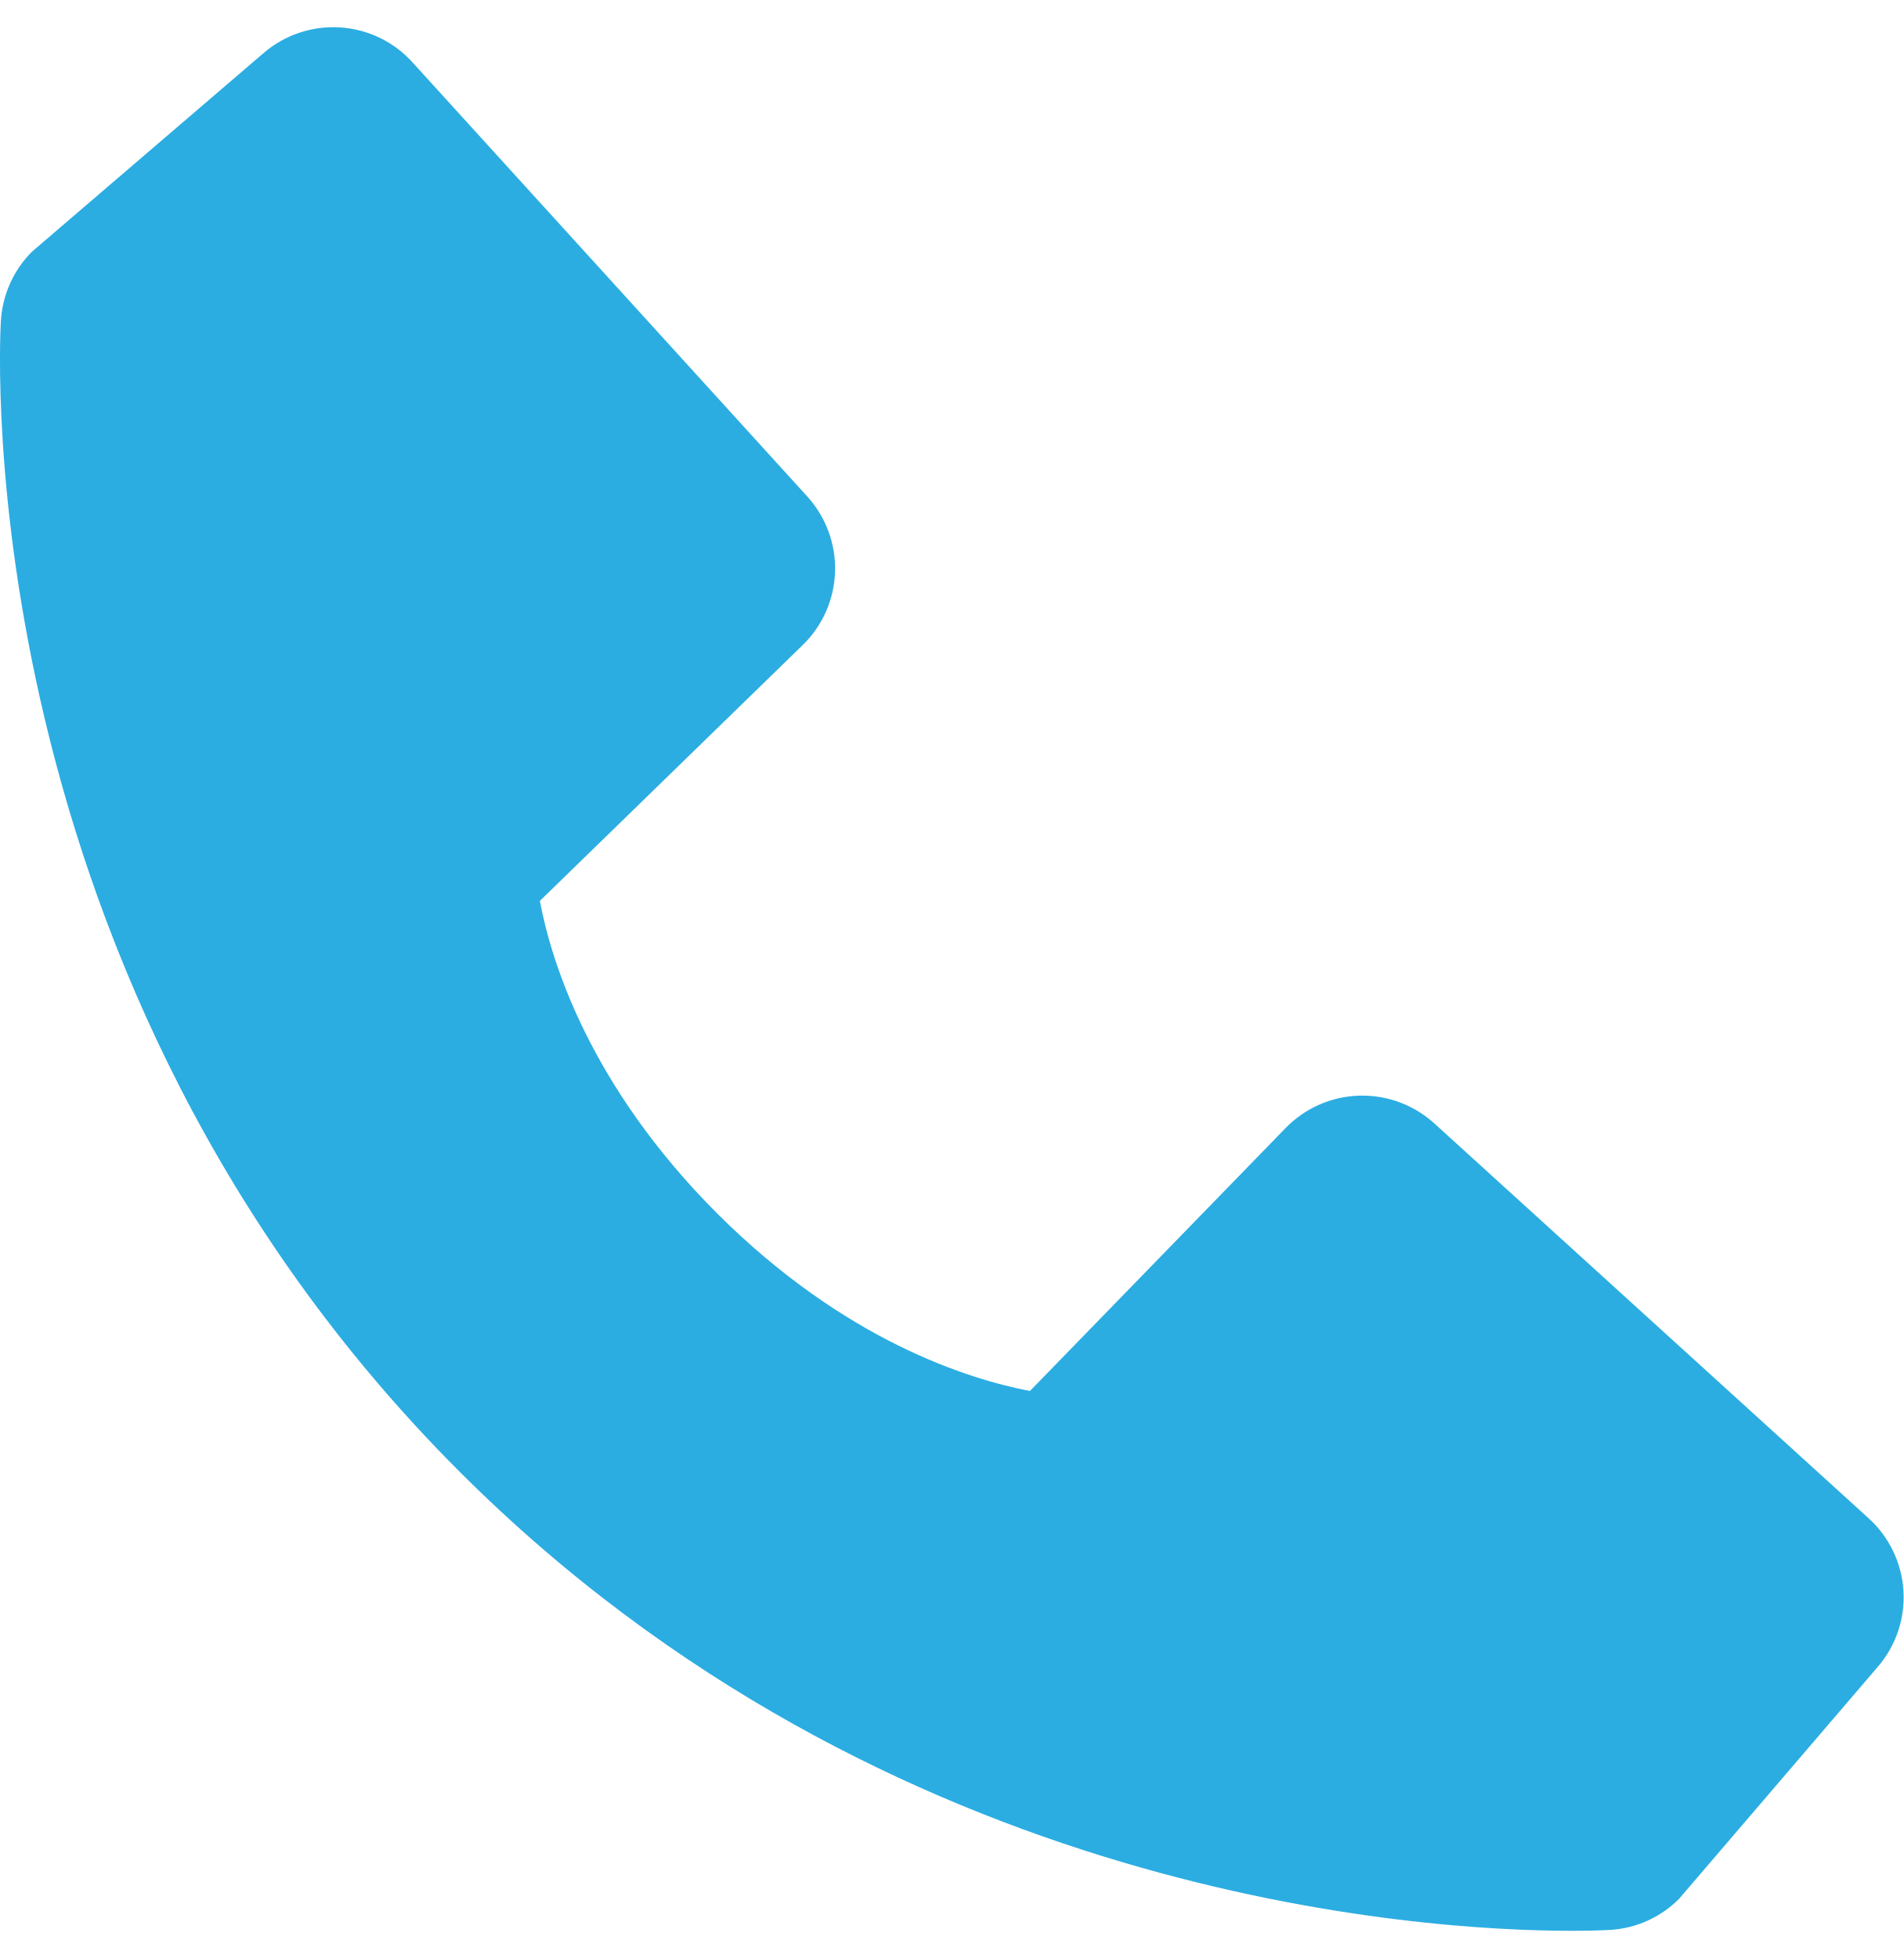
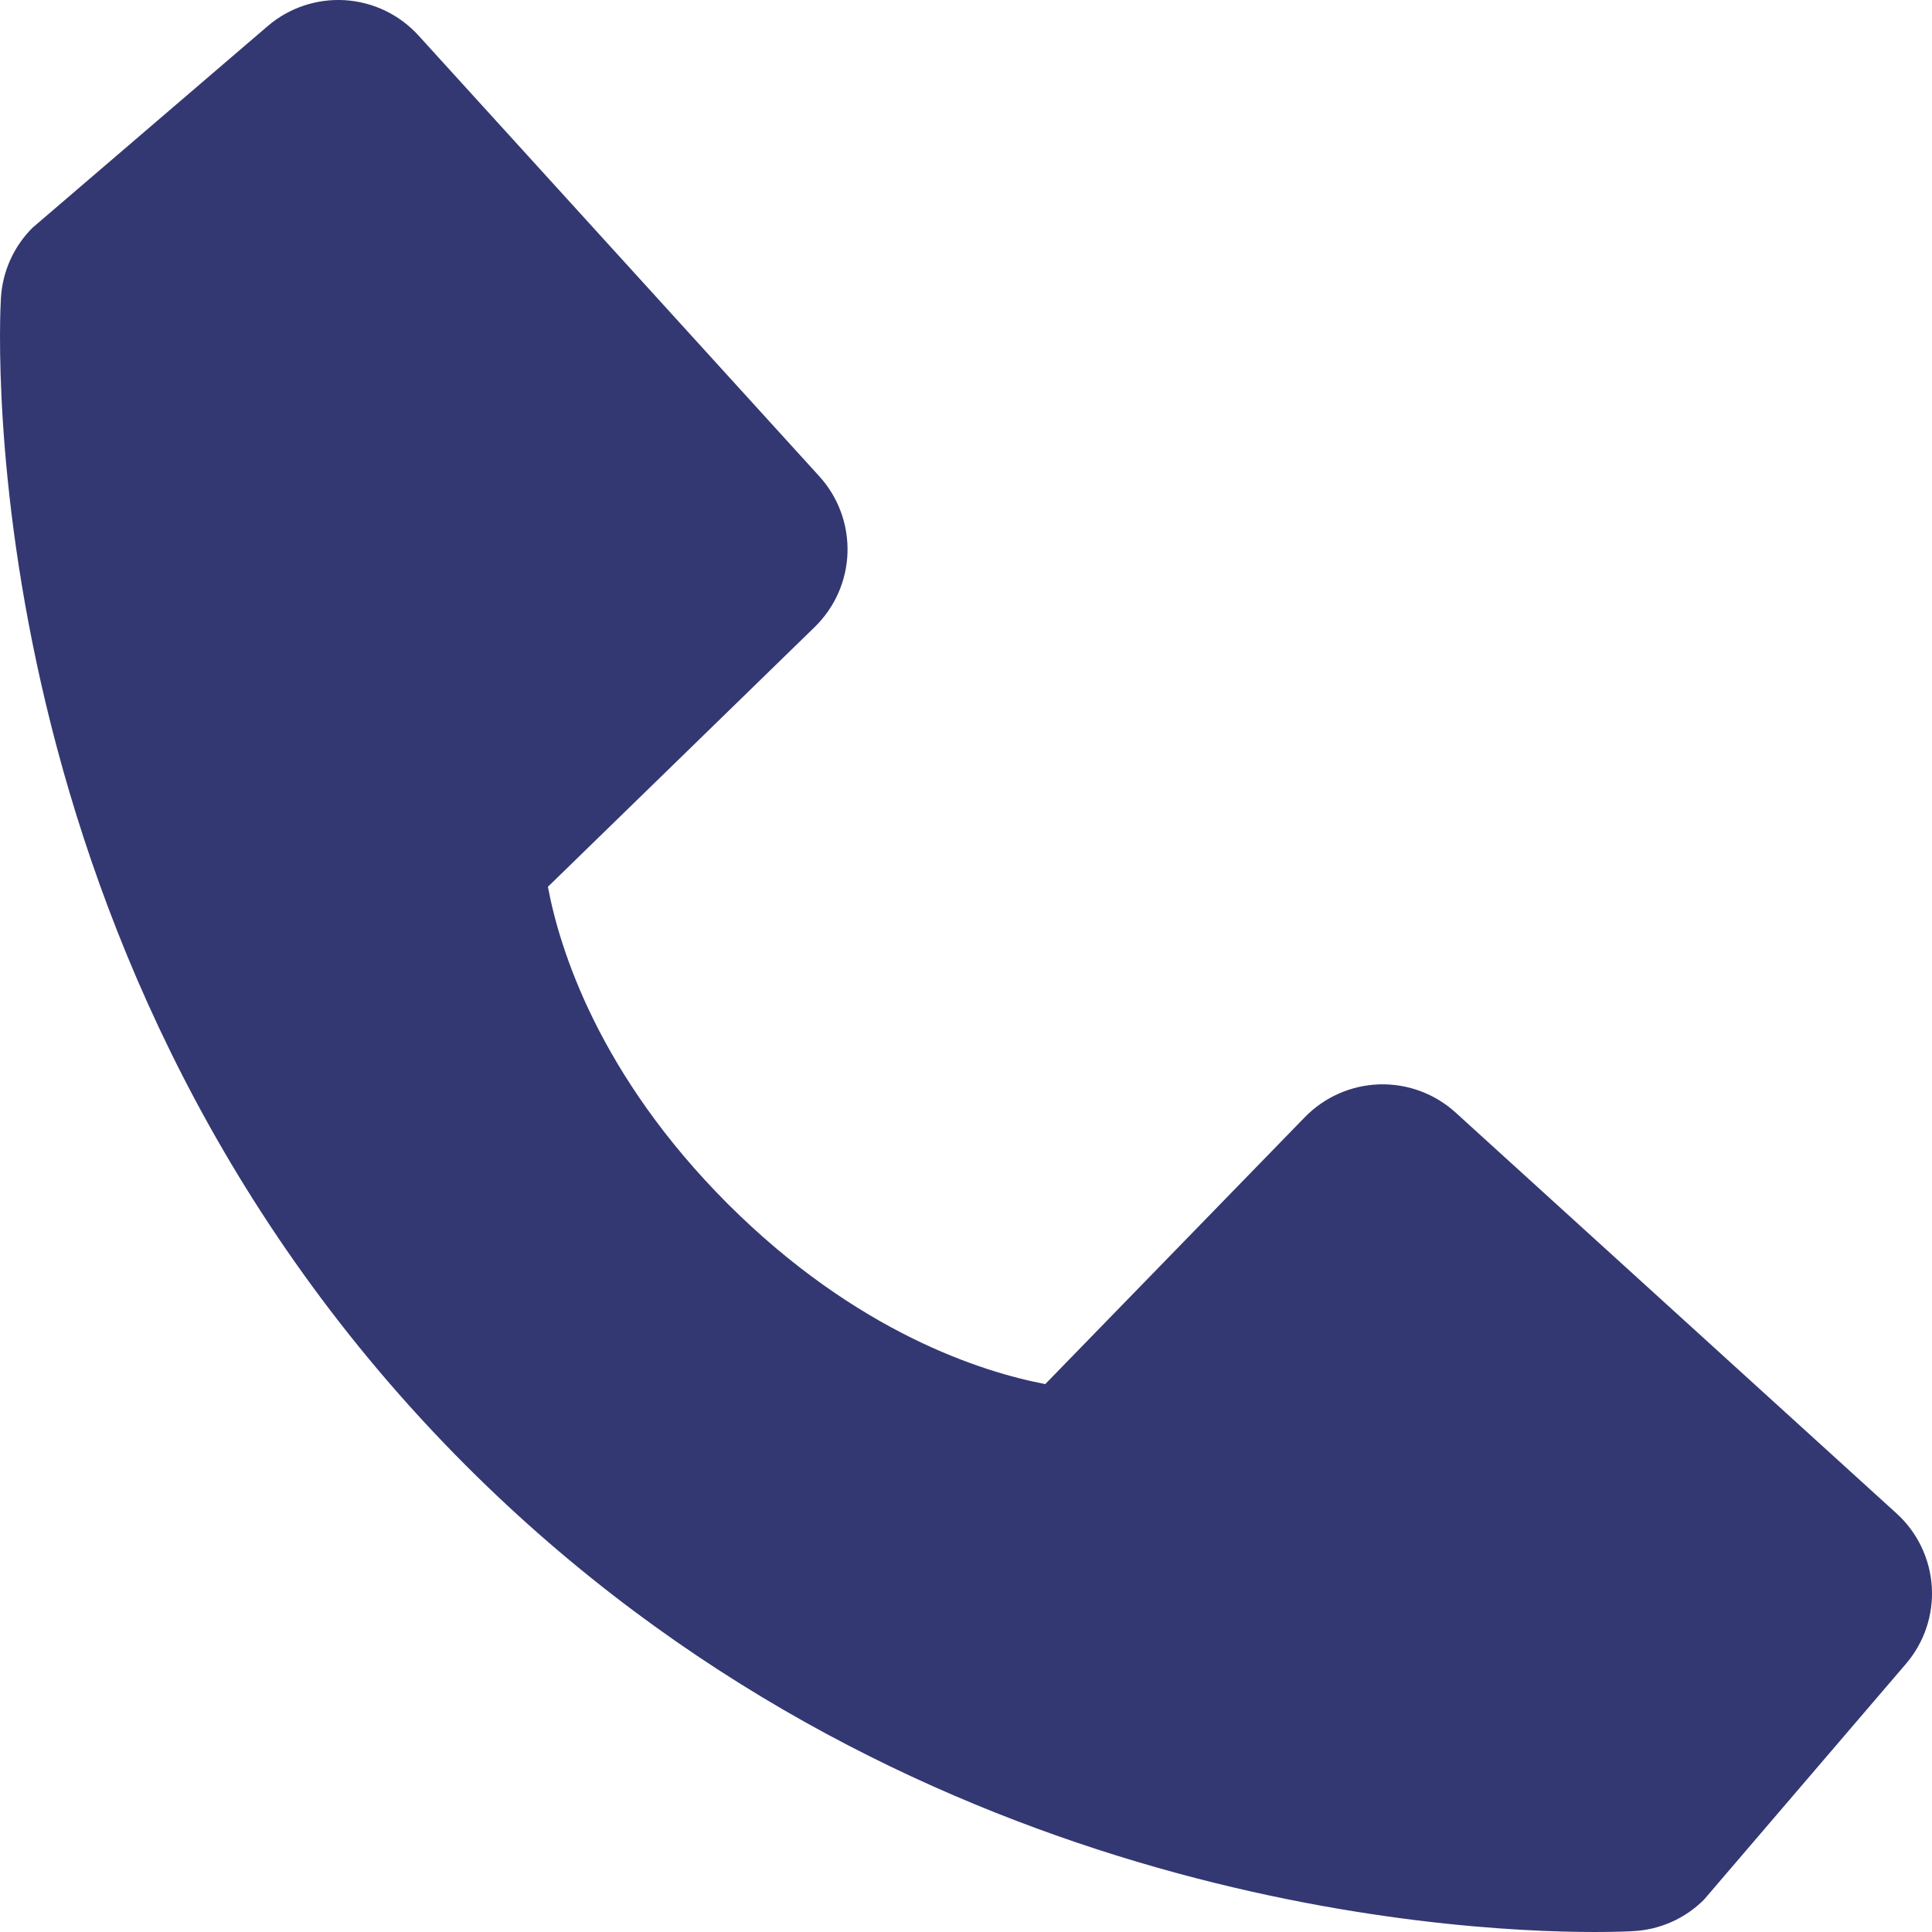
- <svg xmlns="http://www.w3.org/2000/svg" width="35" height="36" viewBox="0 0 35 36" fill="none">
-   <path d="M34.357 27.916L26.371 20.655C25.993 20.312 25.497 20.129 24.987 20.145C24.477 20.16 23.993 20.374 23.638 20.739L18.936 25.575C17.805 25.358 15.529 24.649 13.188 22.313C10.846 19.969 10.136 17.688 9.926 16.564L14.757 11.861C15.124 11.506 15.337 11.022 15.353 10.512C15.369 10.002 15.185 9.506 14.842 9.128L7.582 1.144C7.239 0.765 6.761 0.536 6.251 0.504C5.74 0.472 5.238 0.64 4.849 0.973L0.586 4.629C0.246 4.97 0.044 5.424 0.016 5.904C-0.013 6.395 -0.575 18.03 8.447 27.056C16.317 34.924 26.176 35.5 28.891 35.5C29.288 35.5 29.532 35.488 29.597 35.484C30.077 35.457 30.53 35.254 30.87 34.913L34.524 30.647C34.858 30.26 35.028 29.758 34.996 29.248C34.965 28.738 34.736 28.26 34.357 27.916Z" fill="#2BADE2" />
+ <svg xmlns="http://www.w3.org/2000/svg" width="30" height="30" viewBox="0 0 30 30" fill="none">
+   <path d="M29.449 23.5L22.603 17.276C22.28 16.982 21.855 16.825 21.418 16.838C20.98 16.852 20.566 17.035 20.261 17.348L16.231 21.492C15.261 21.307 13.311 20.699 11.304 18.697C9.296 16.688 8.688 14.733 8.508 13.77L12.649 9.738C12.963 9.433 13.146 9.019 13.16 8.582C13.173 8.144 13.016 7.719 12.722 7.396L6.499 0.552C6.204 0.227 5.795 0.031 5.358 0.003C4.92 -0.024 4.489 0.12 4.157 0.405L0.502 3.539C0.211 3.831 0.037 4.22 0.014 4.632C-0.011 5.053 -0.493 15.026 7.24 22.762C13.986 29.507 22.437 30 24.764 30C25.104 30 25.313 29.99 25.369 29.986C25.78 29.963 26.169 29.789 26.46 29.497L29.592 25.84C29.878 25.509 30.024 25.078 29.997 24.641C29.97 24.204 29.773 23.794 29.449 23.5Z" fill="#333872" />
</svg>
